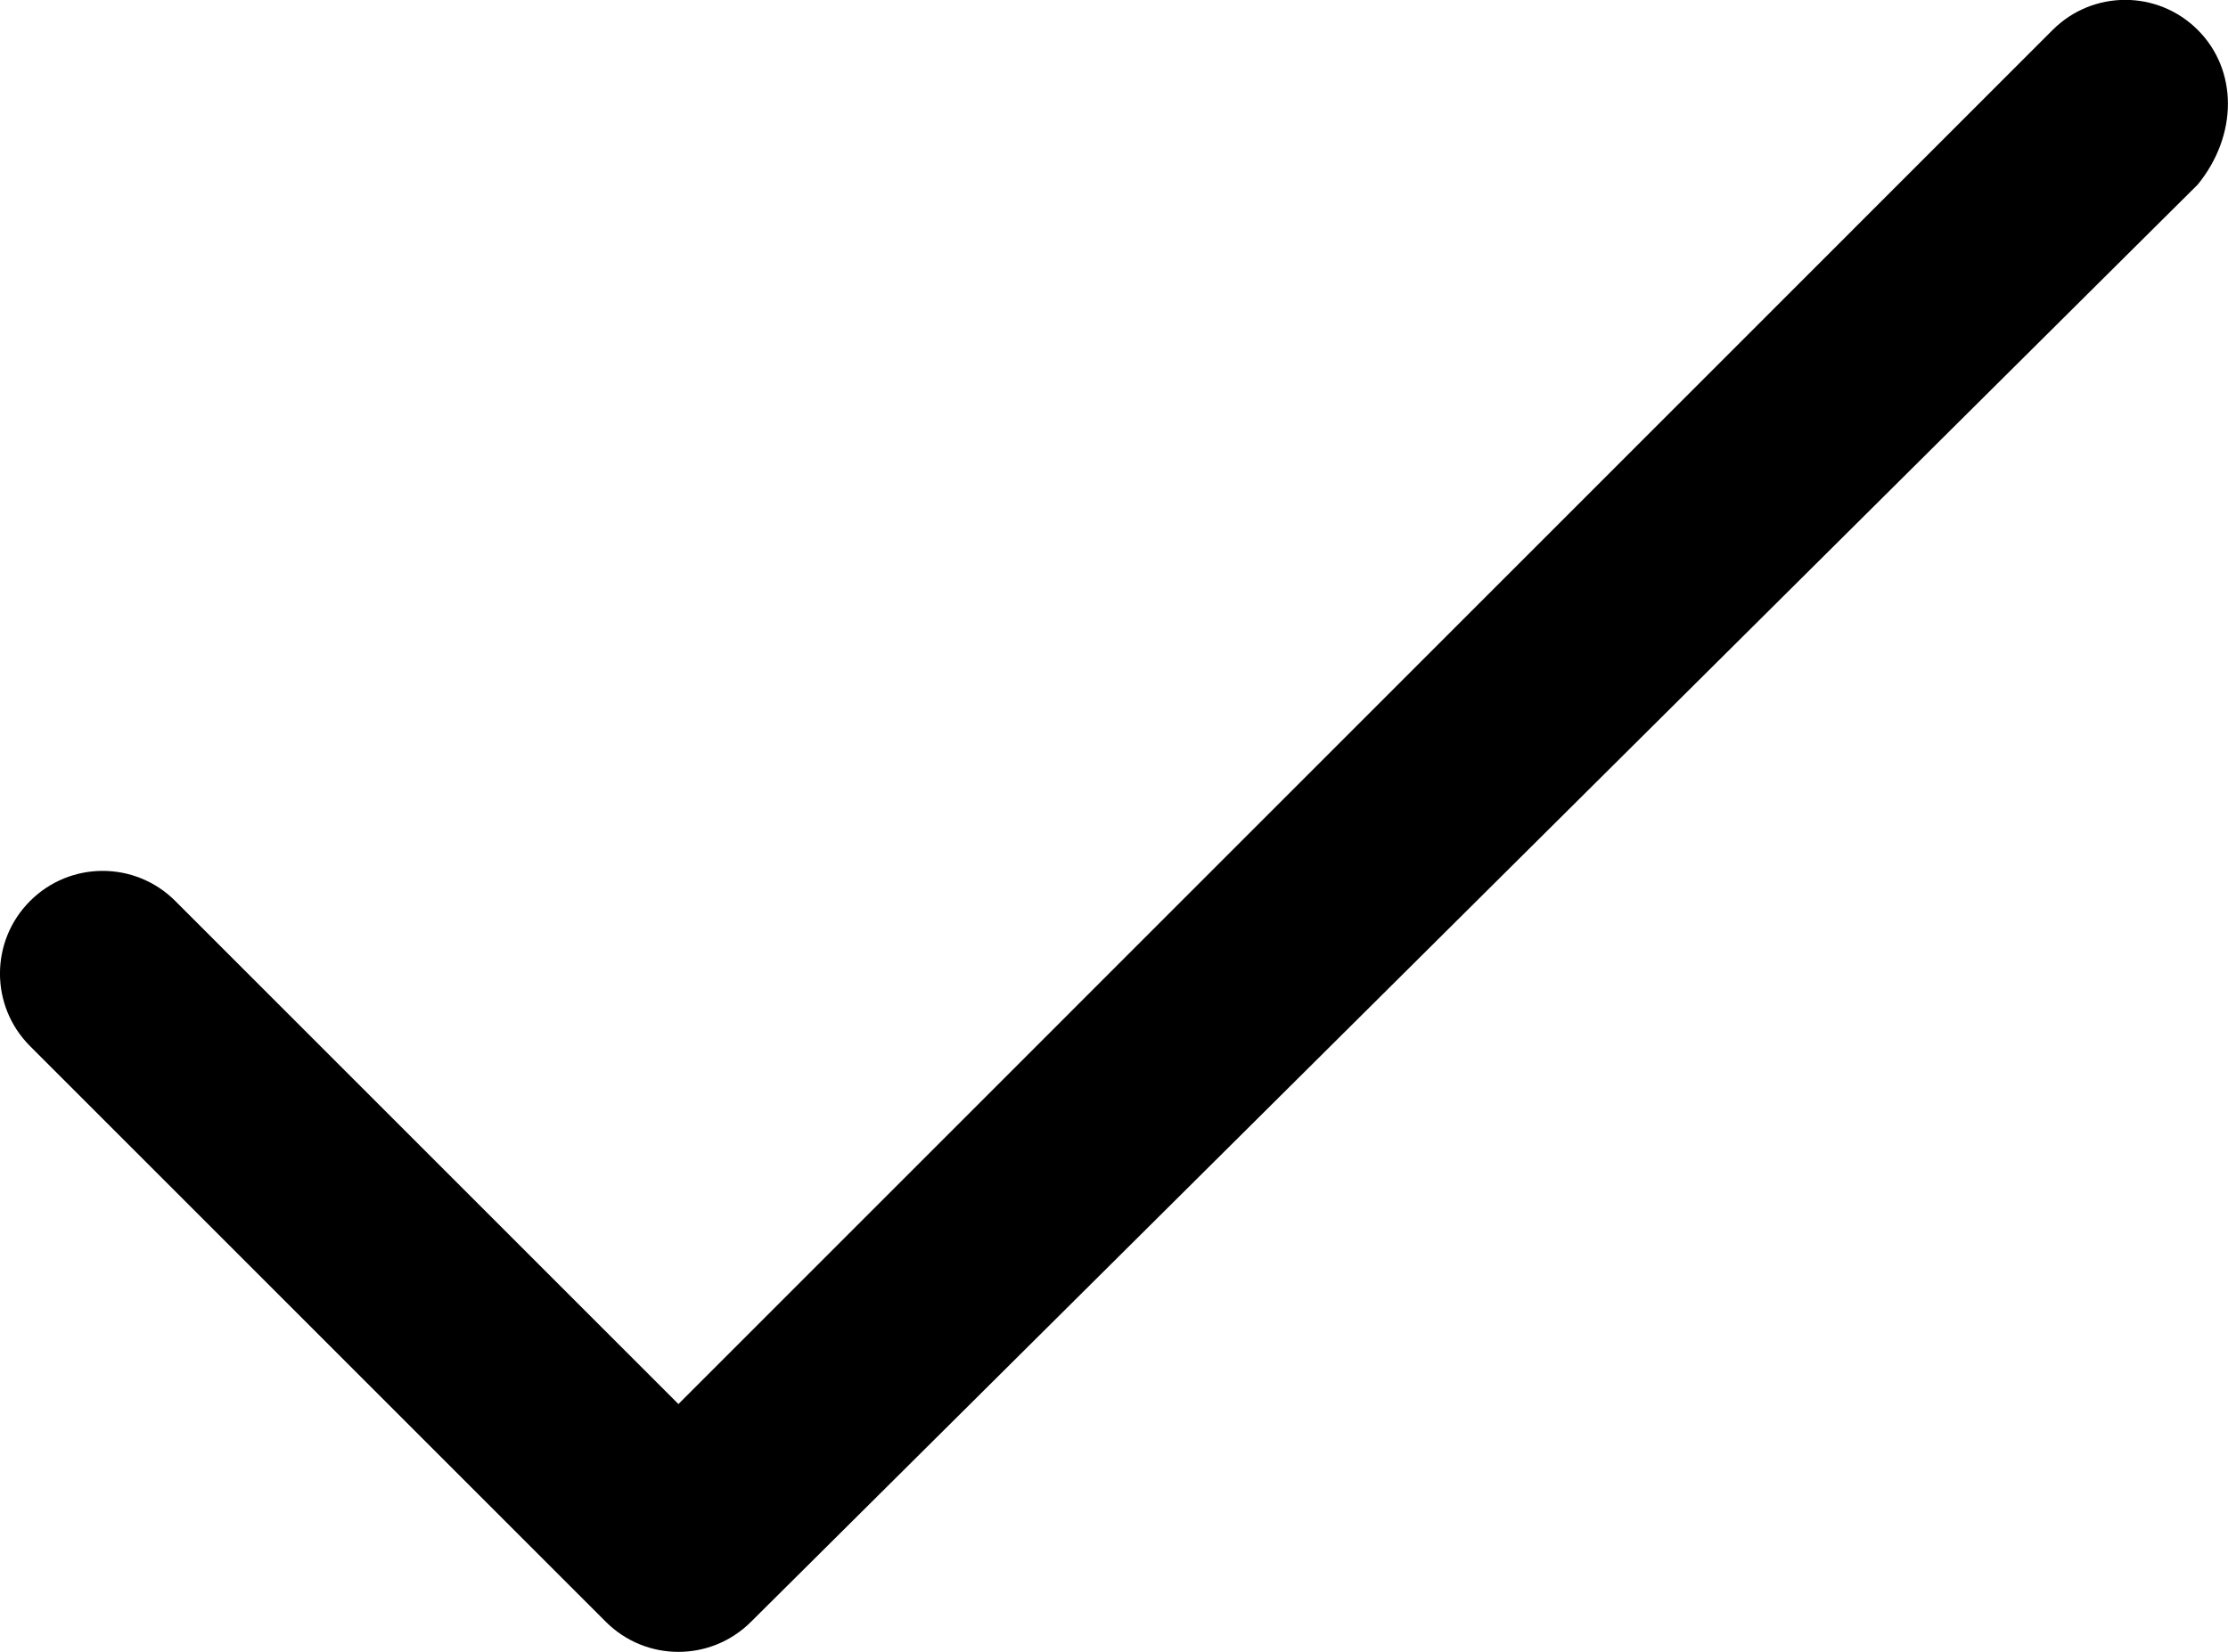
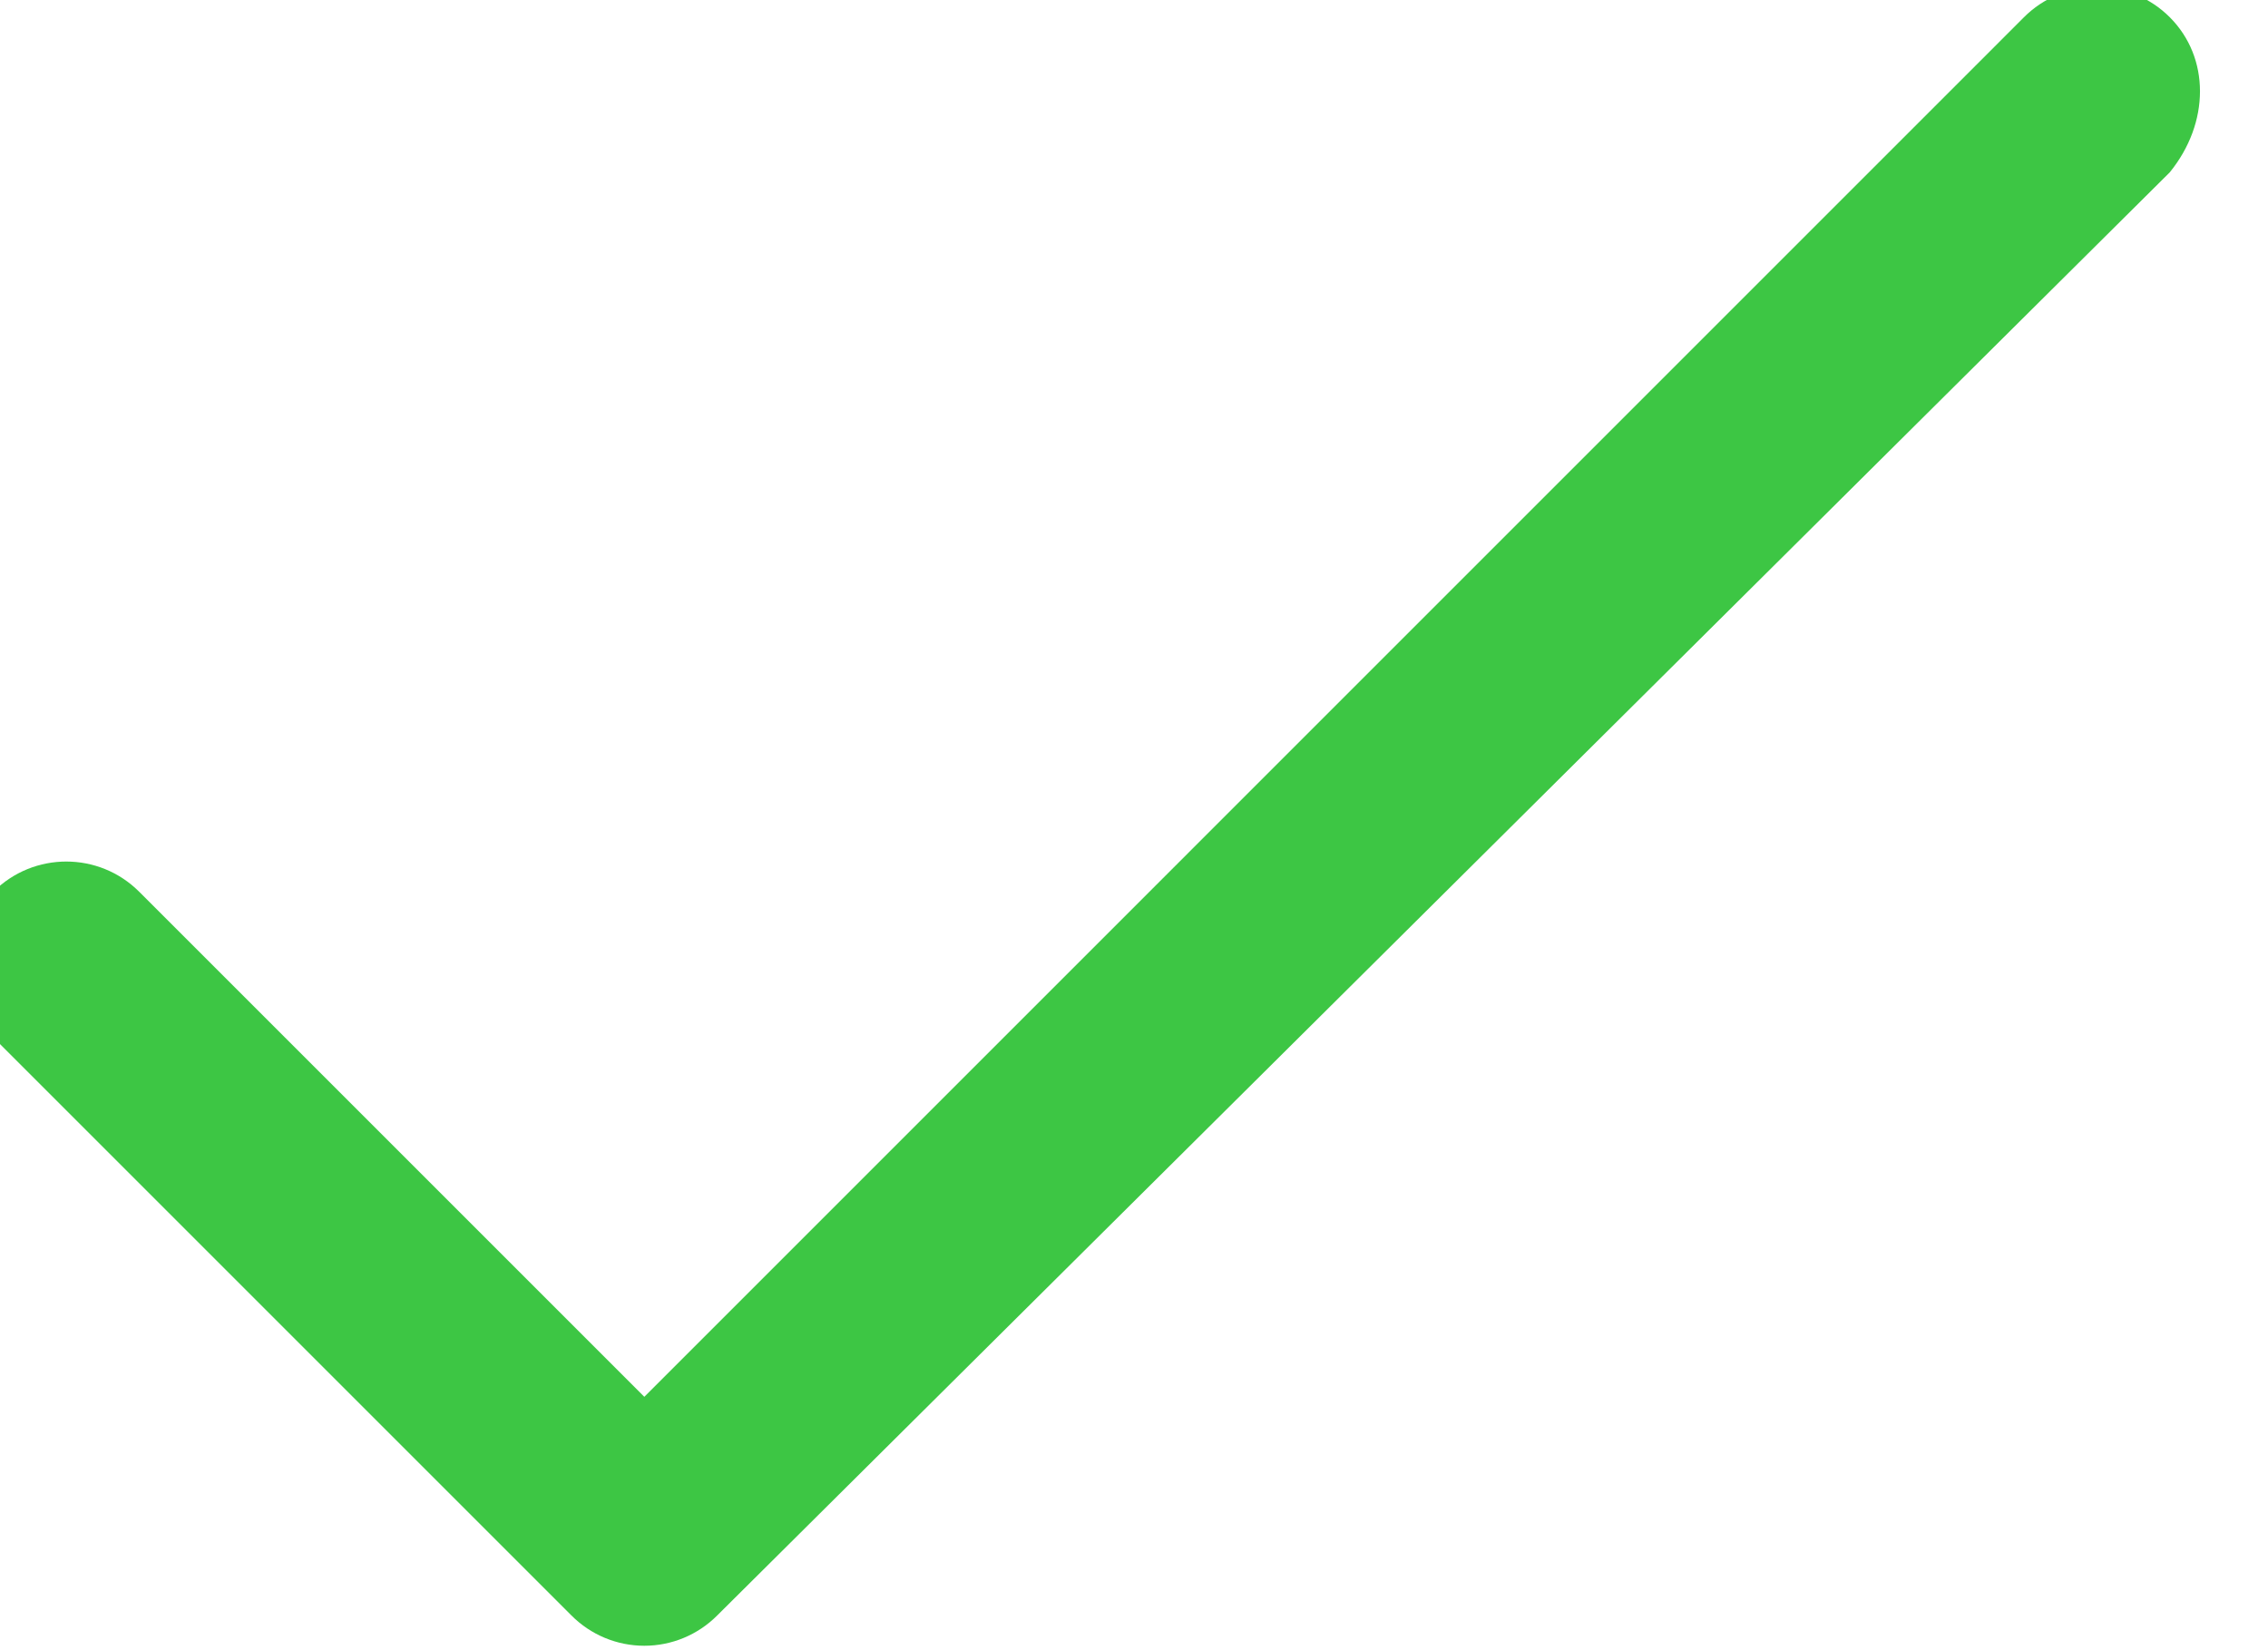
- <svg xmlns="http://www.w3.org/2000/svg" version="1.0" id="Layer_1" x="0px" y="0px" width="21.698px" height="16.09px" viewBox="-82.357 4.875 21.698 16.09" enable-background="new -82.357 4.875 21.698 16.09" xml:space="preserve">
-   <path d="M-60.953,5.167c-0.391-0.391-1.023-0.391-1.414,0L-75.75,18.551l-4.9-4.9c-0.391-0.391-1.023-0.391-1.414,0 s-0.391,1.023,0,1.414l5.607,5.607c0.195,0.195,0.451,0.293,0.707,0.293s0.512-0.098,0.707-0.293l14.09-14.0 C-60.562,6.191-60.562,5.558-60.953,5.167z" />
+ <svg xmlns="http://www.w3.org/2000/svg" width="22" height="16" viewBox="-82 5 22 16">
+   <path fill="#3dc644" d="M-60.953 5.167a.999.999 0 00-1.414 0L-75.75 18.551l-4.9-4.9a.999.999 0 10-1.414 1.414l5.607 5.607a.997.997 0 001.414 0l14.09-14c.391-.481.391-1.114 0-1.505z" />
</svg>
